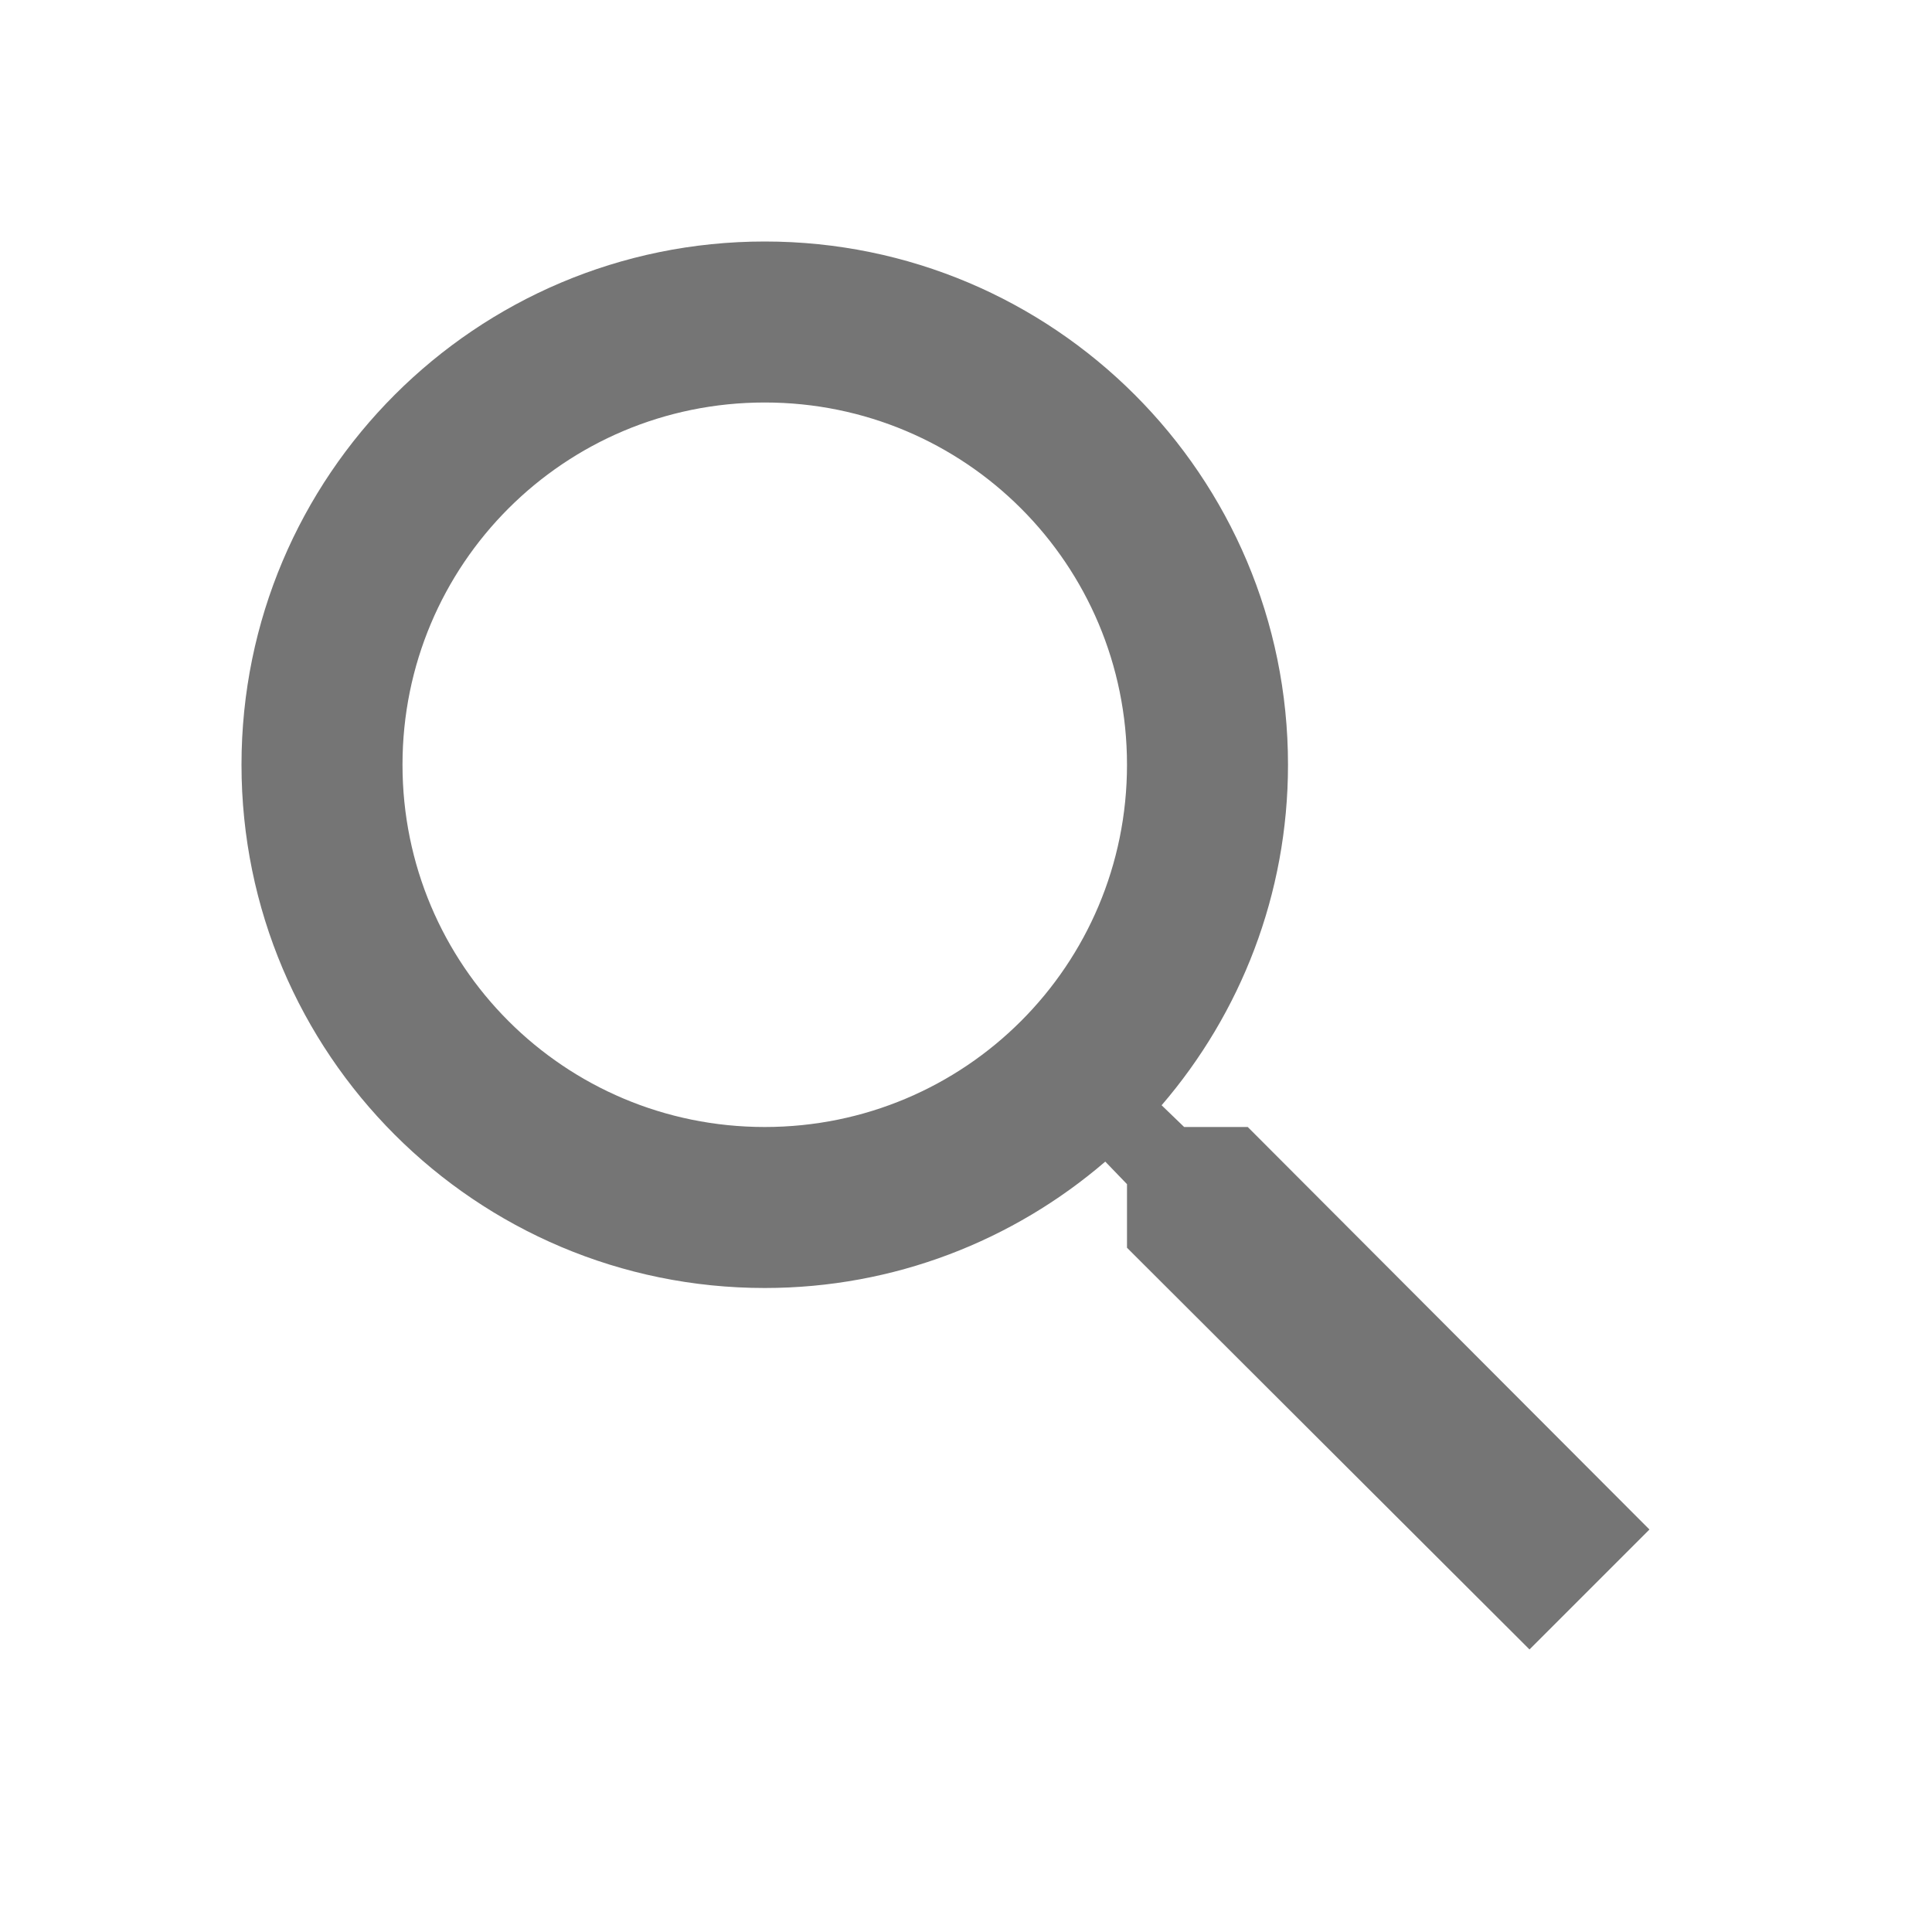
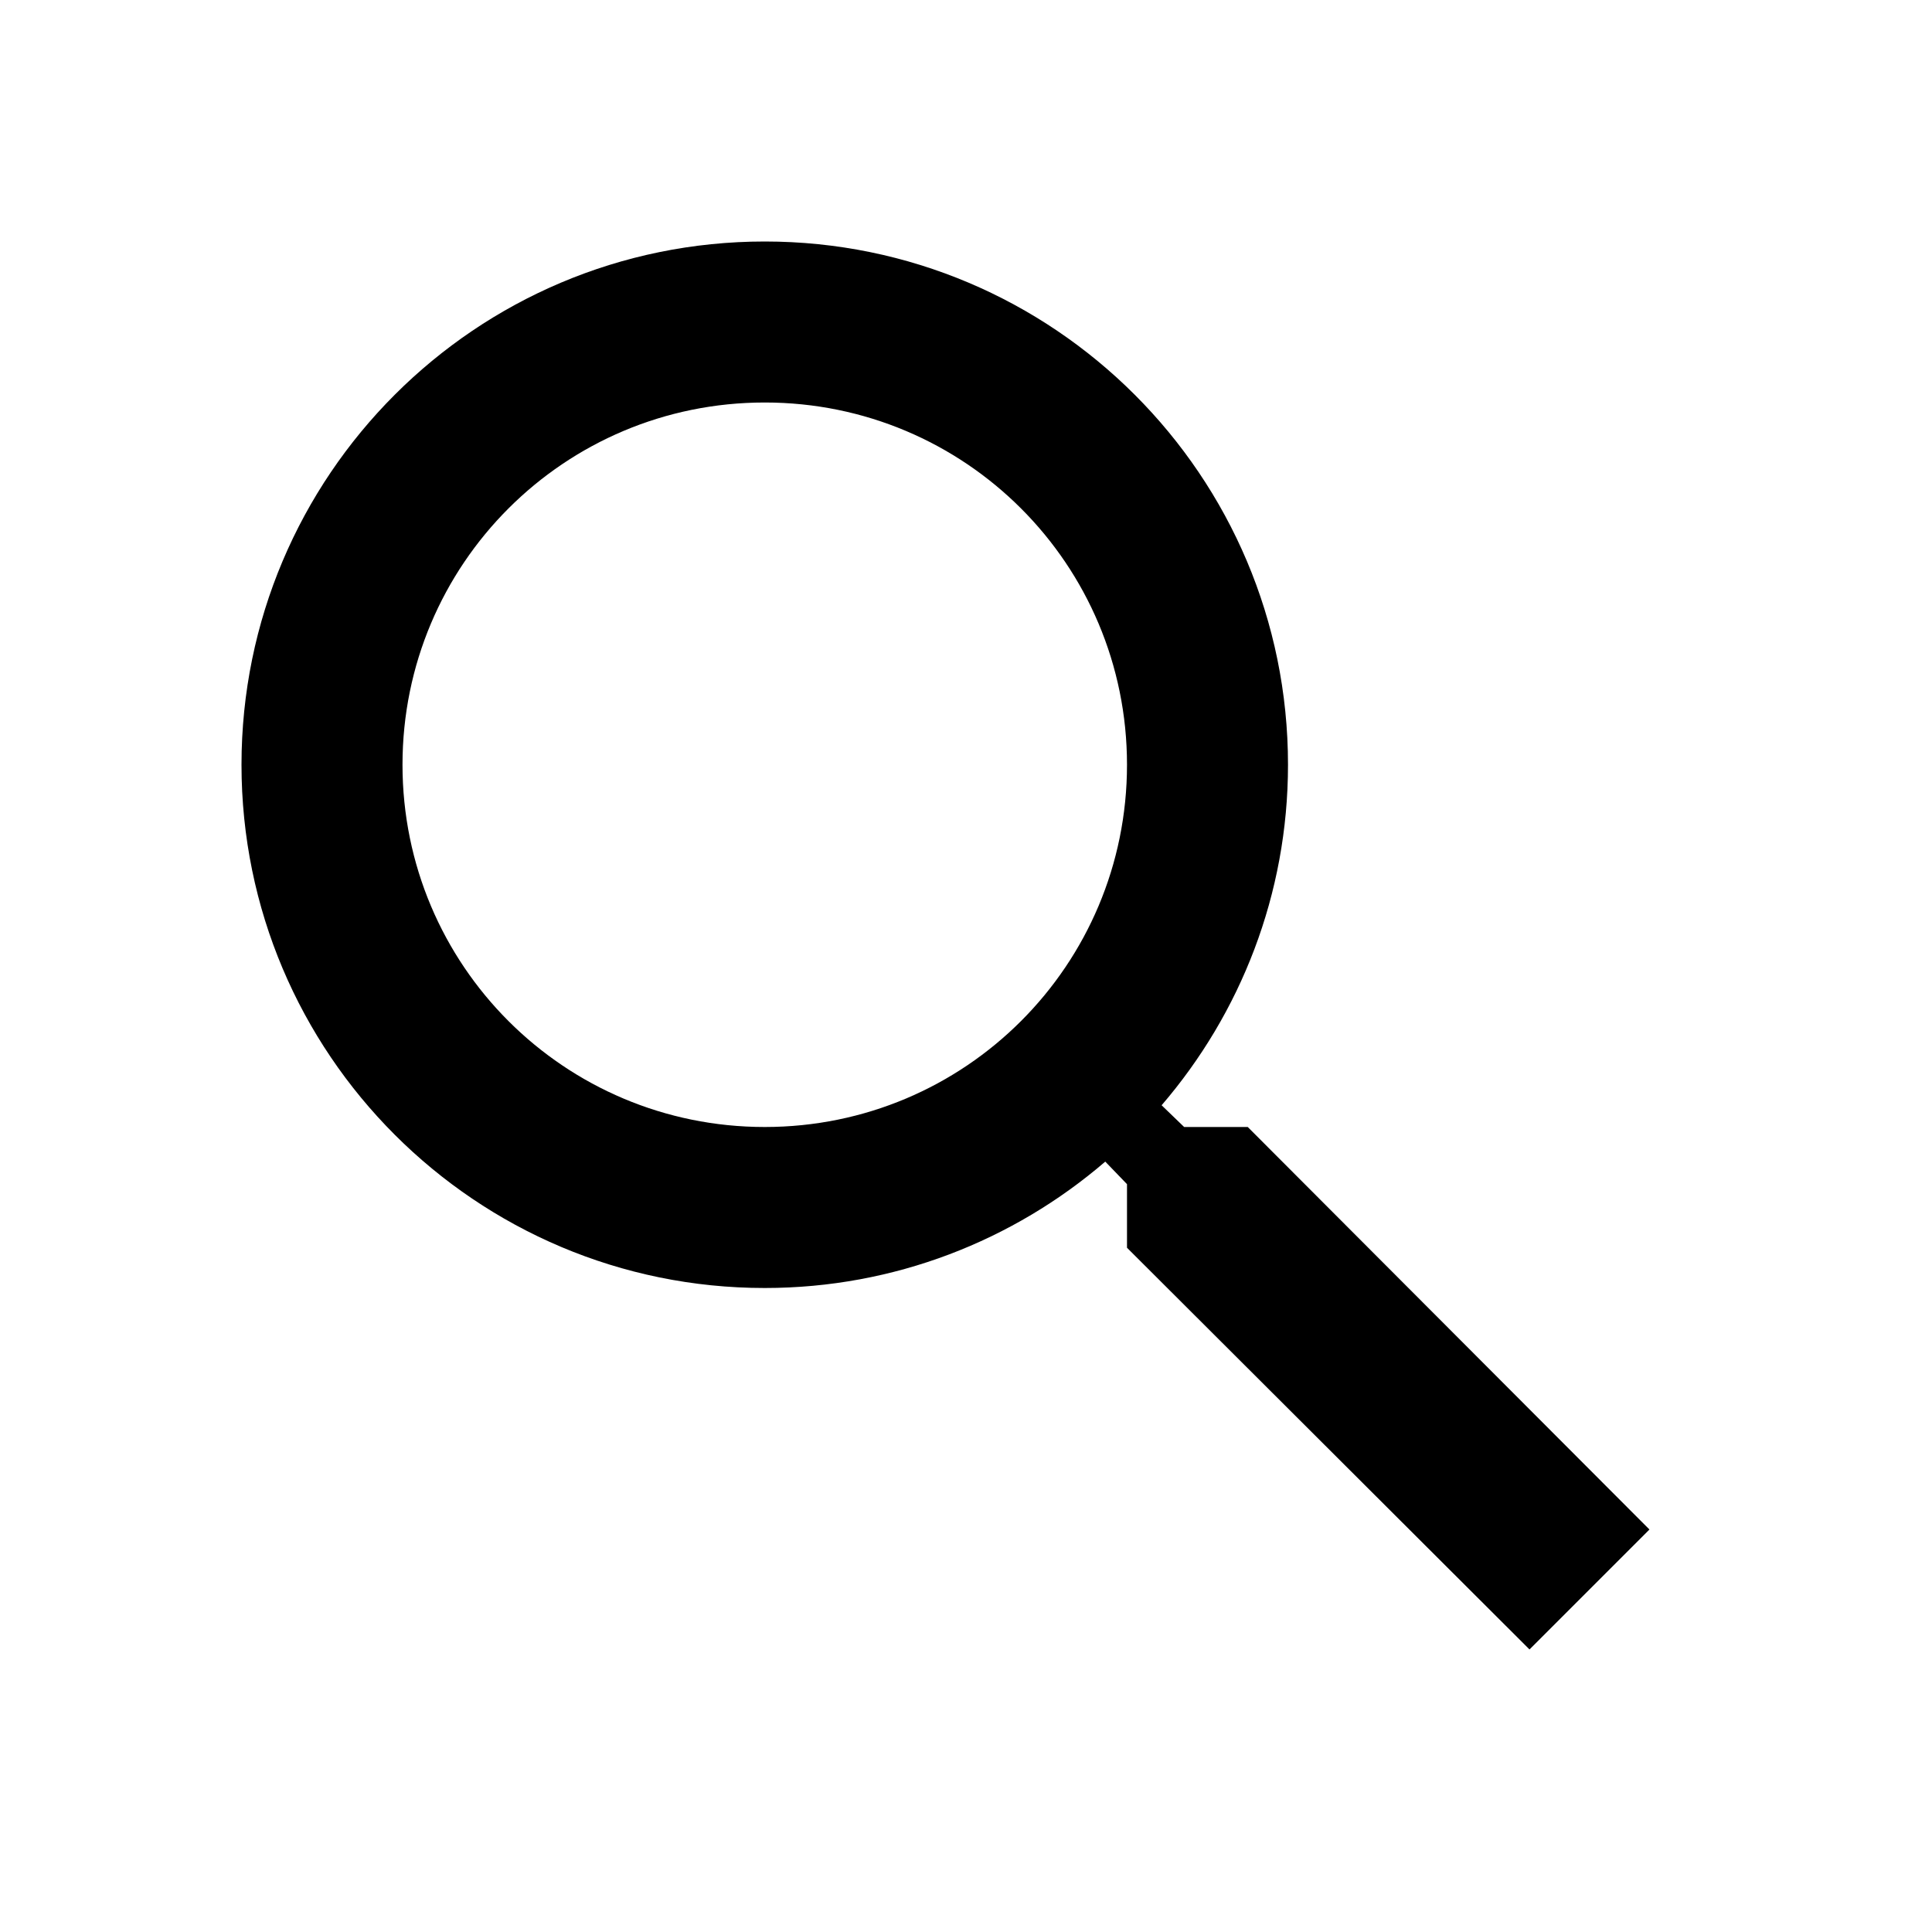
- <svg xmlns="http://www.w3.org/2000/svg" height="24px" viewBox="0 0 24 24" width="24px" fill="#757575">
+ <svg xmlns="http://www.w3.org/2000/svg" height="24px" viewBox="0 0 24 24" width="24px">
  <path d="M0 0h24v24H0V0z" fill="none" />
  <path d="M15.5 14h-.79l-.28-.27C15.41 12.59 16 11.11 16 9.5 16 5.91 13.09 3 9.5 3S3 5.91 3 9.5 5.91 16 9.5 16c1.61 0 3.09-.59 4.23-1.57l.27.28v.79l5 4.99L20.49 19l-4.99-5zm-6 0C7.01 14 5 11.99 5 9.5S7.01 5 9.5 5 14 7.01 14 9.5 11.99 14 9.5 14z" />
</svg>
